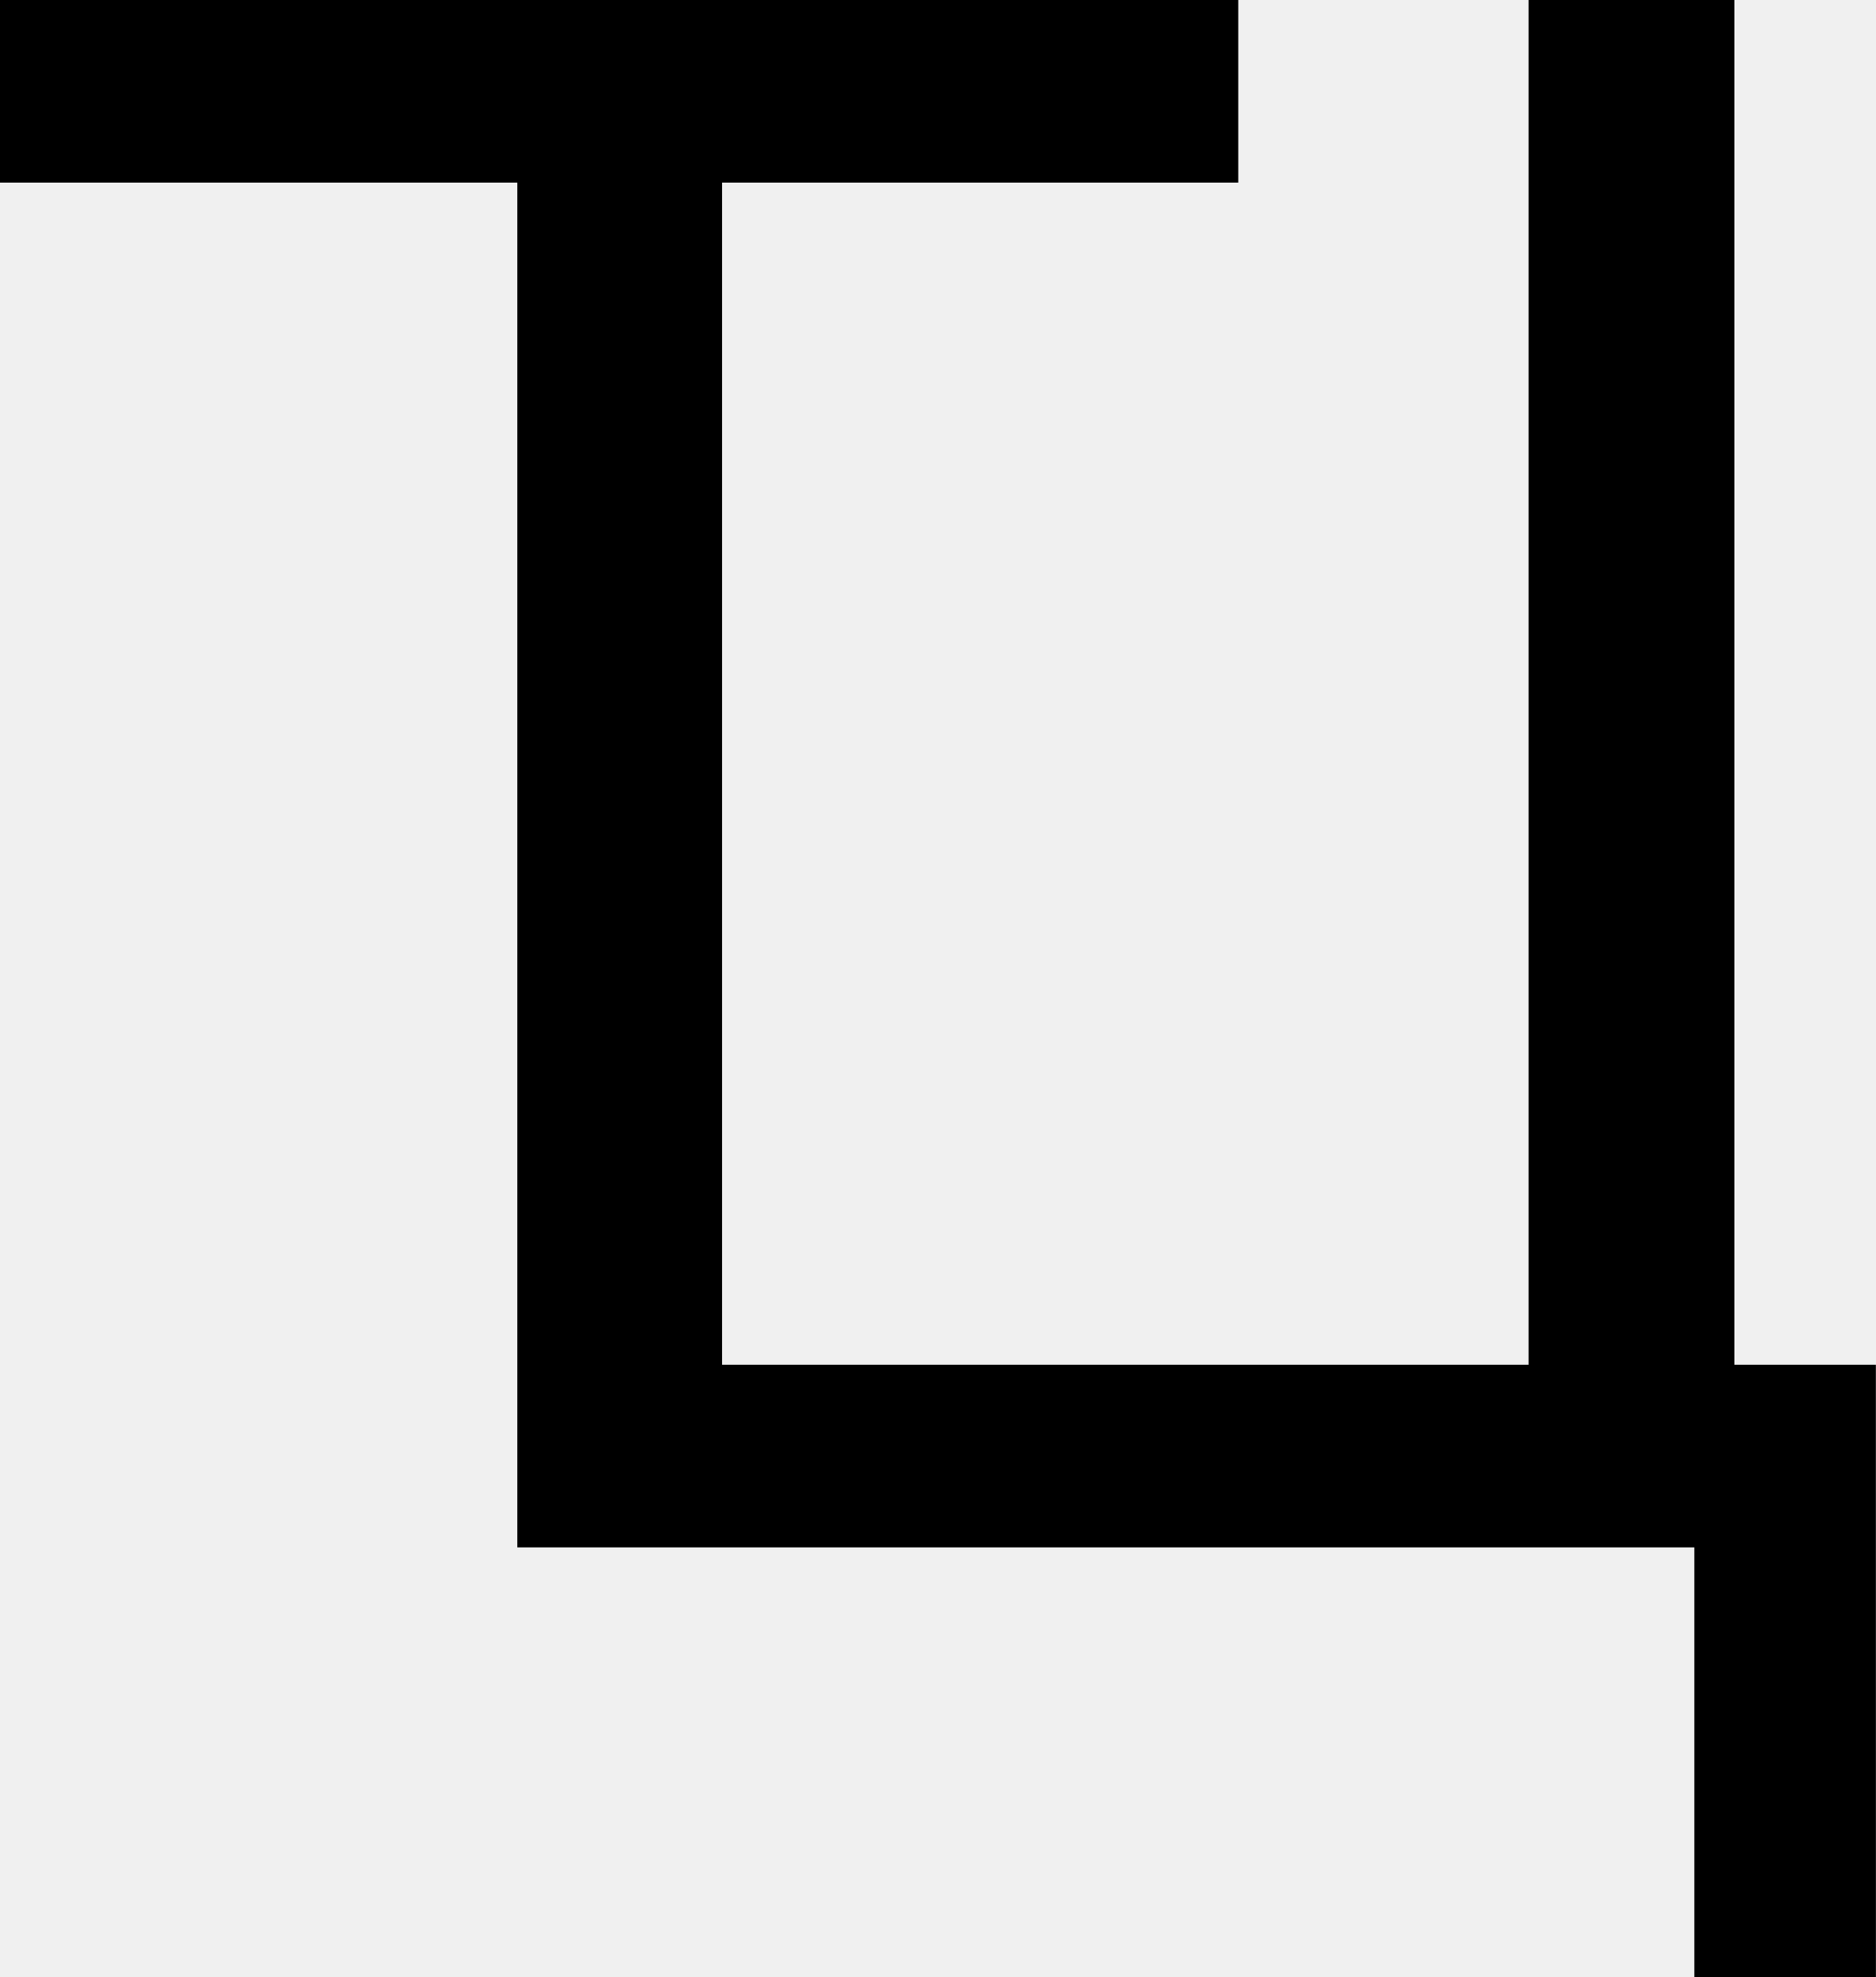
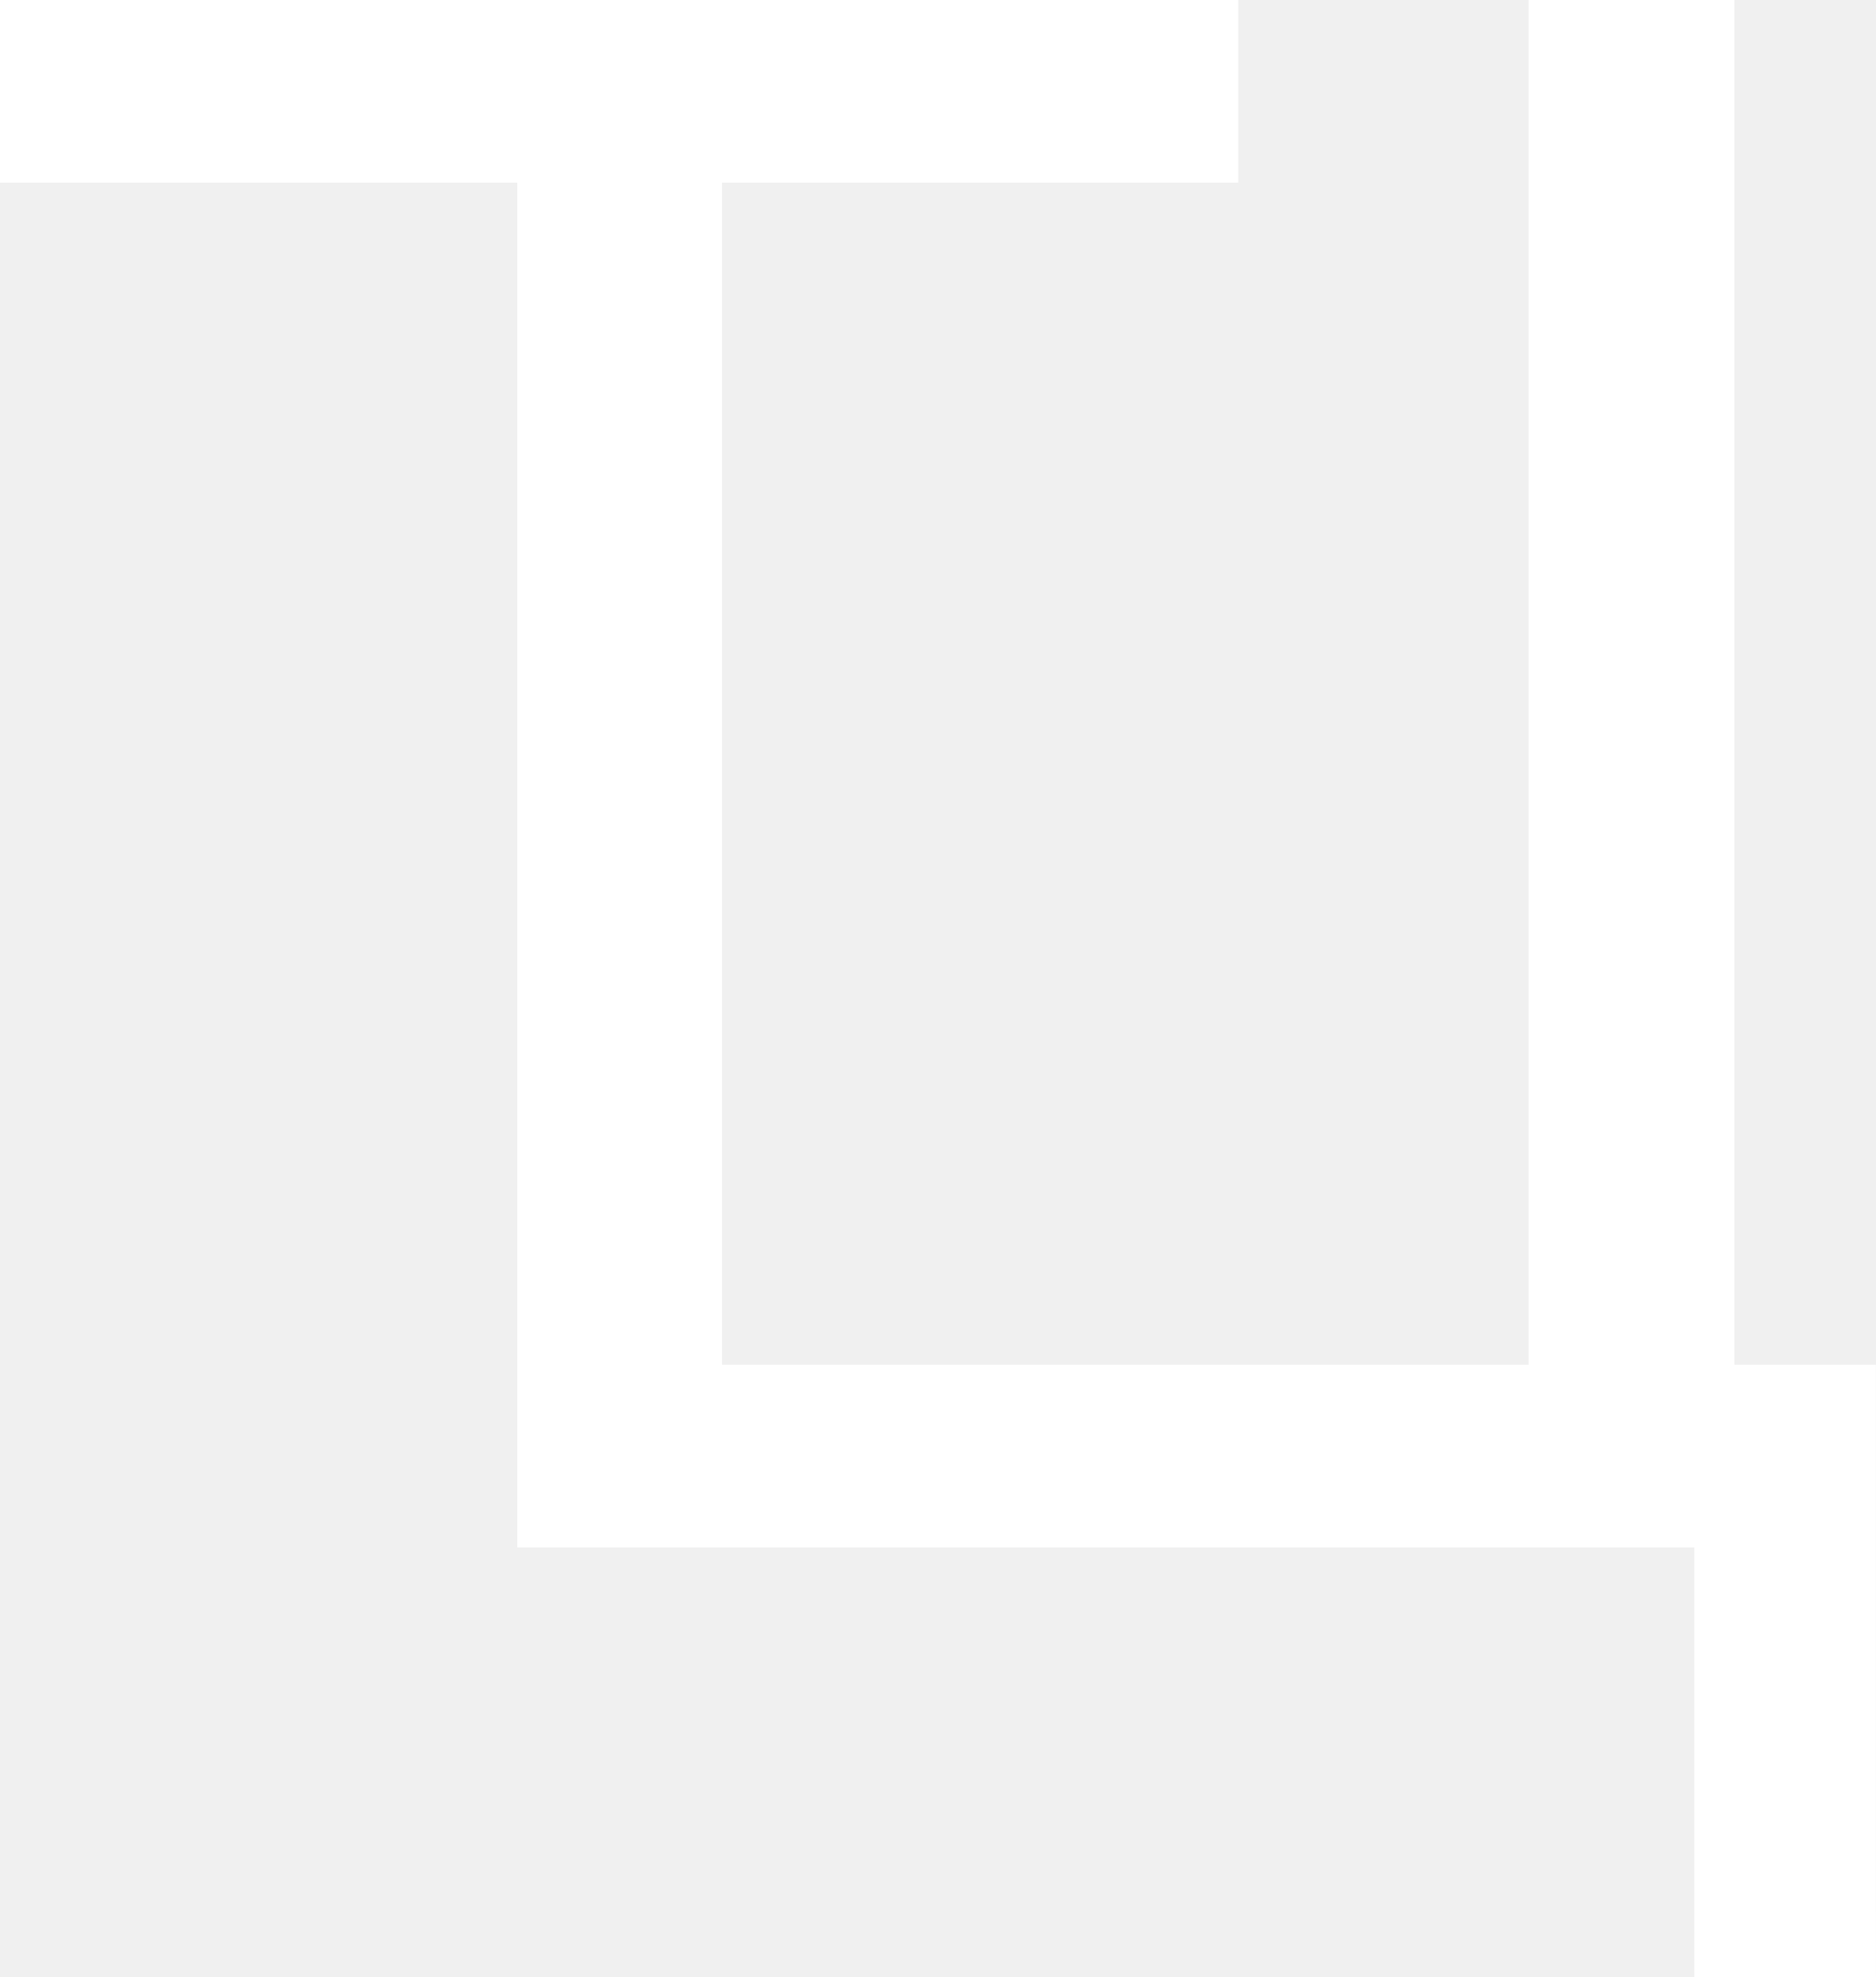
<svg xmlns="http://www.w3.org/2000/svg" width="30.61mm" height="32.263mm" version="1.1" viewBox="0 0 30.61 32.263">
  <g transform="translate(-38.624 -21.595)" stroke-width=".265" aria-label="Ҵ">
-     <path d="m69.234 53.858h-2.963v-7.011h-19.206v-22.272h-8.441v-2.98h20.205v2.98h-8.423v19.292h13.16v-22.272h3.359v22.272h2.308z" />
+     <path fill="white" d="m69.234 53.858h-2.963v-7.011h-19.206v-22.272h-8.441v-2.98h20.205v2.98h-8.423v19.292h13.16v-22.272h3.359v22.272h2.308z" />
  </g>
</svg>
